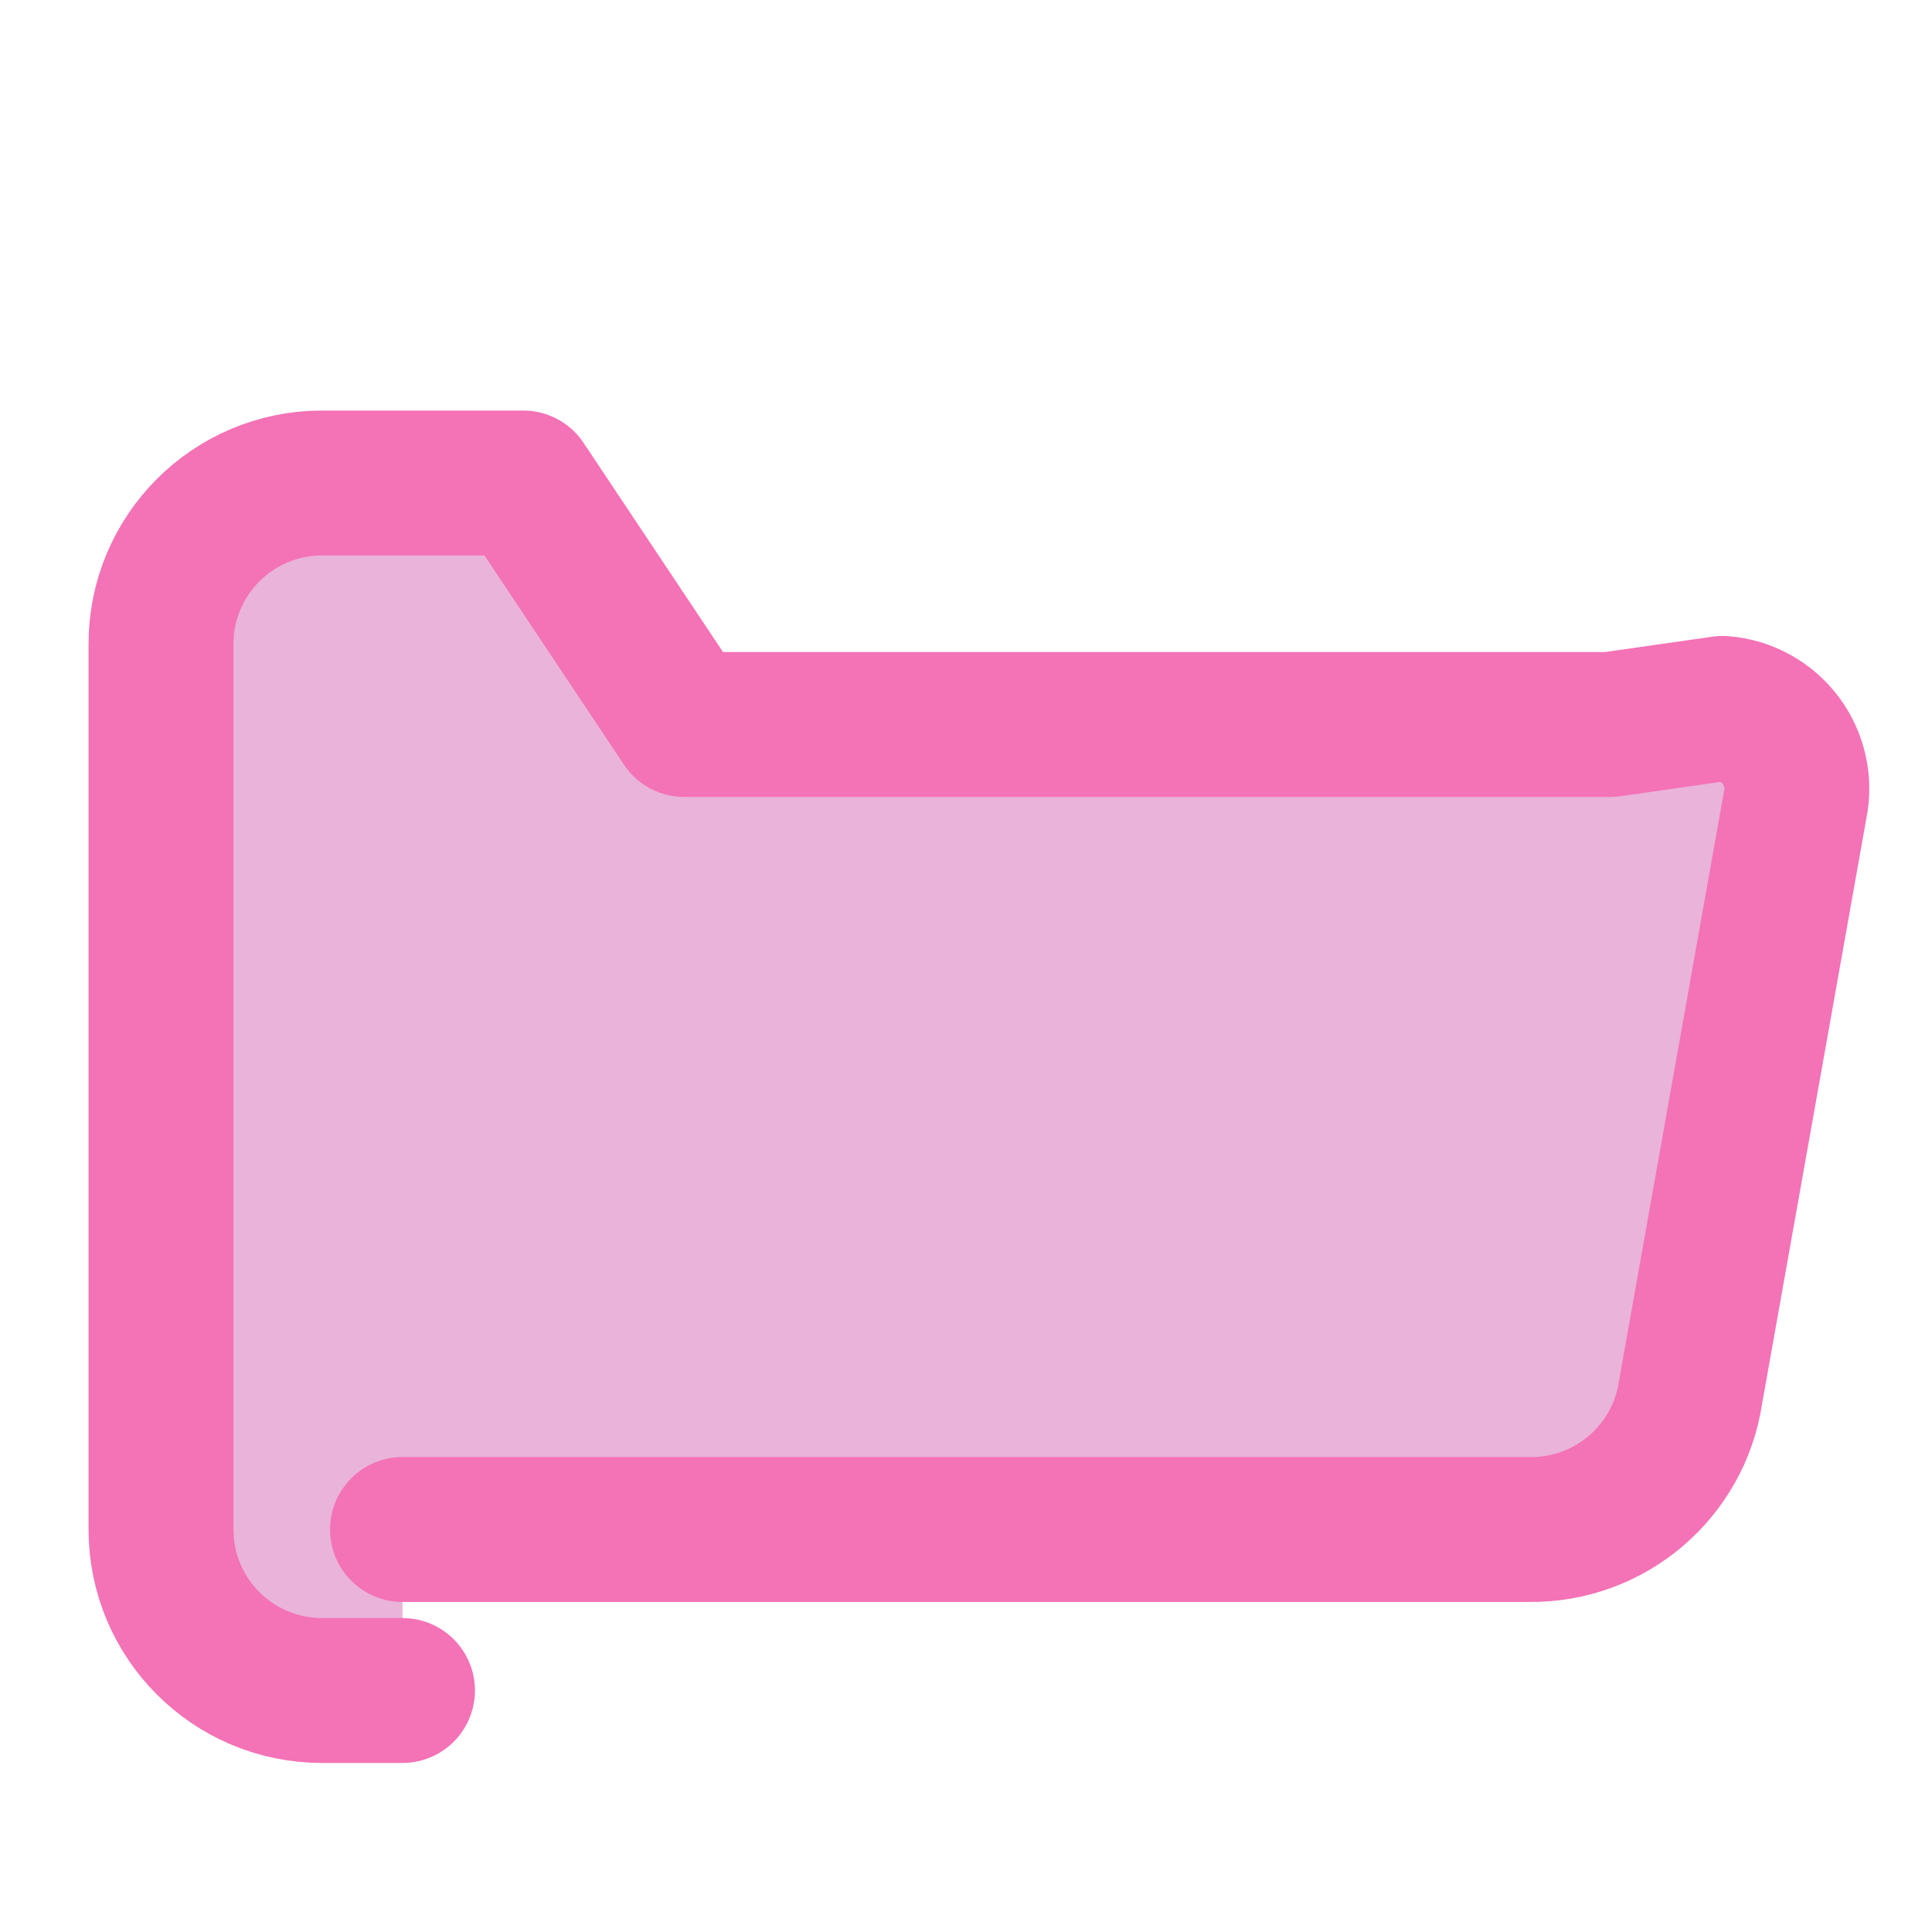
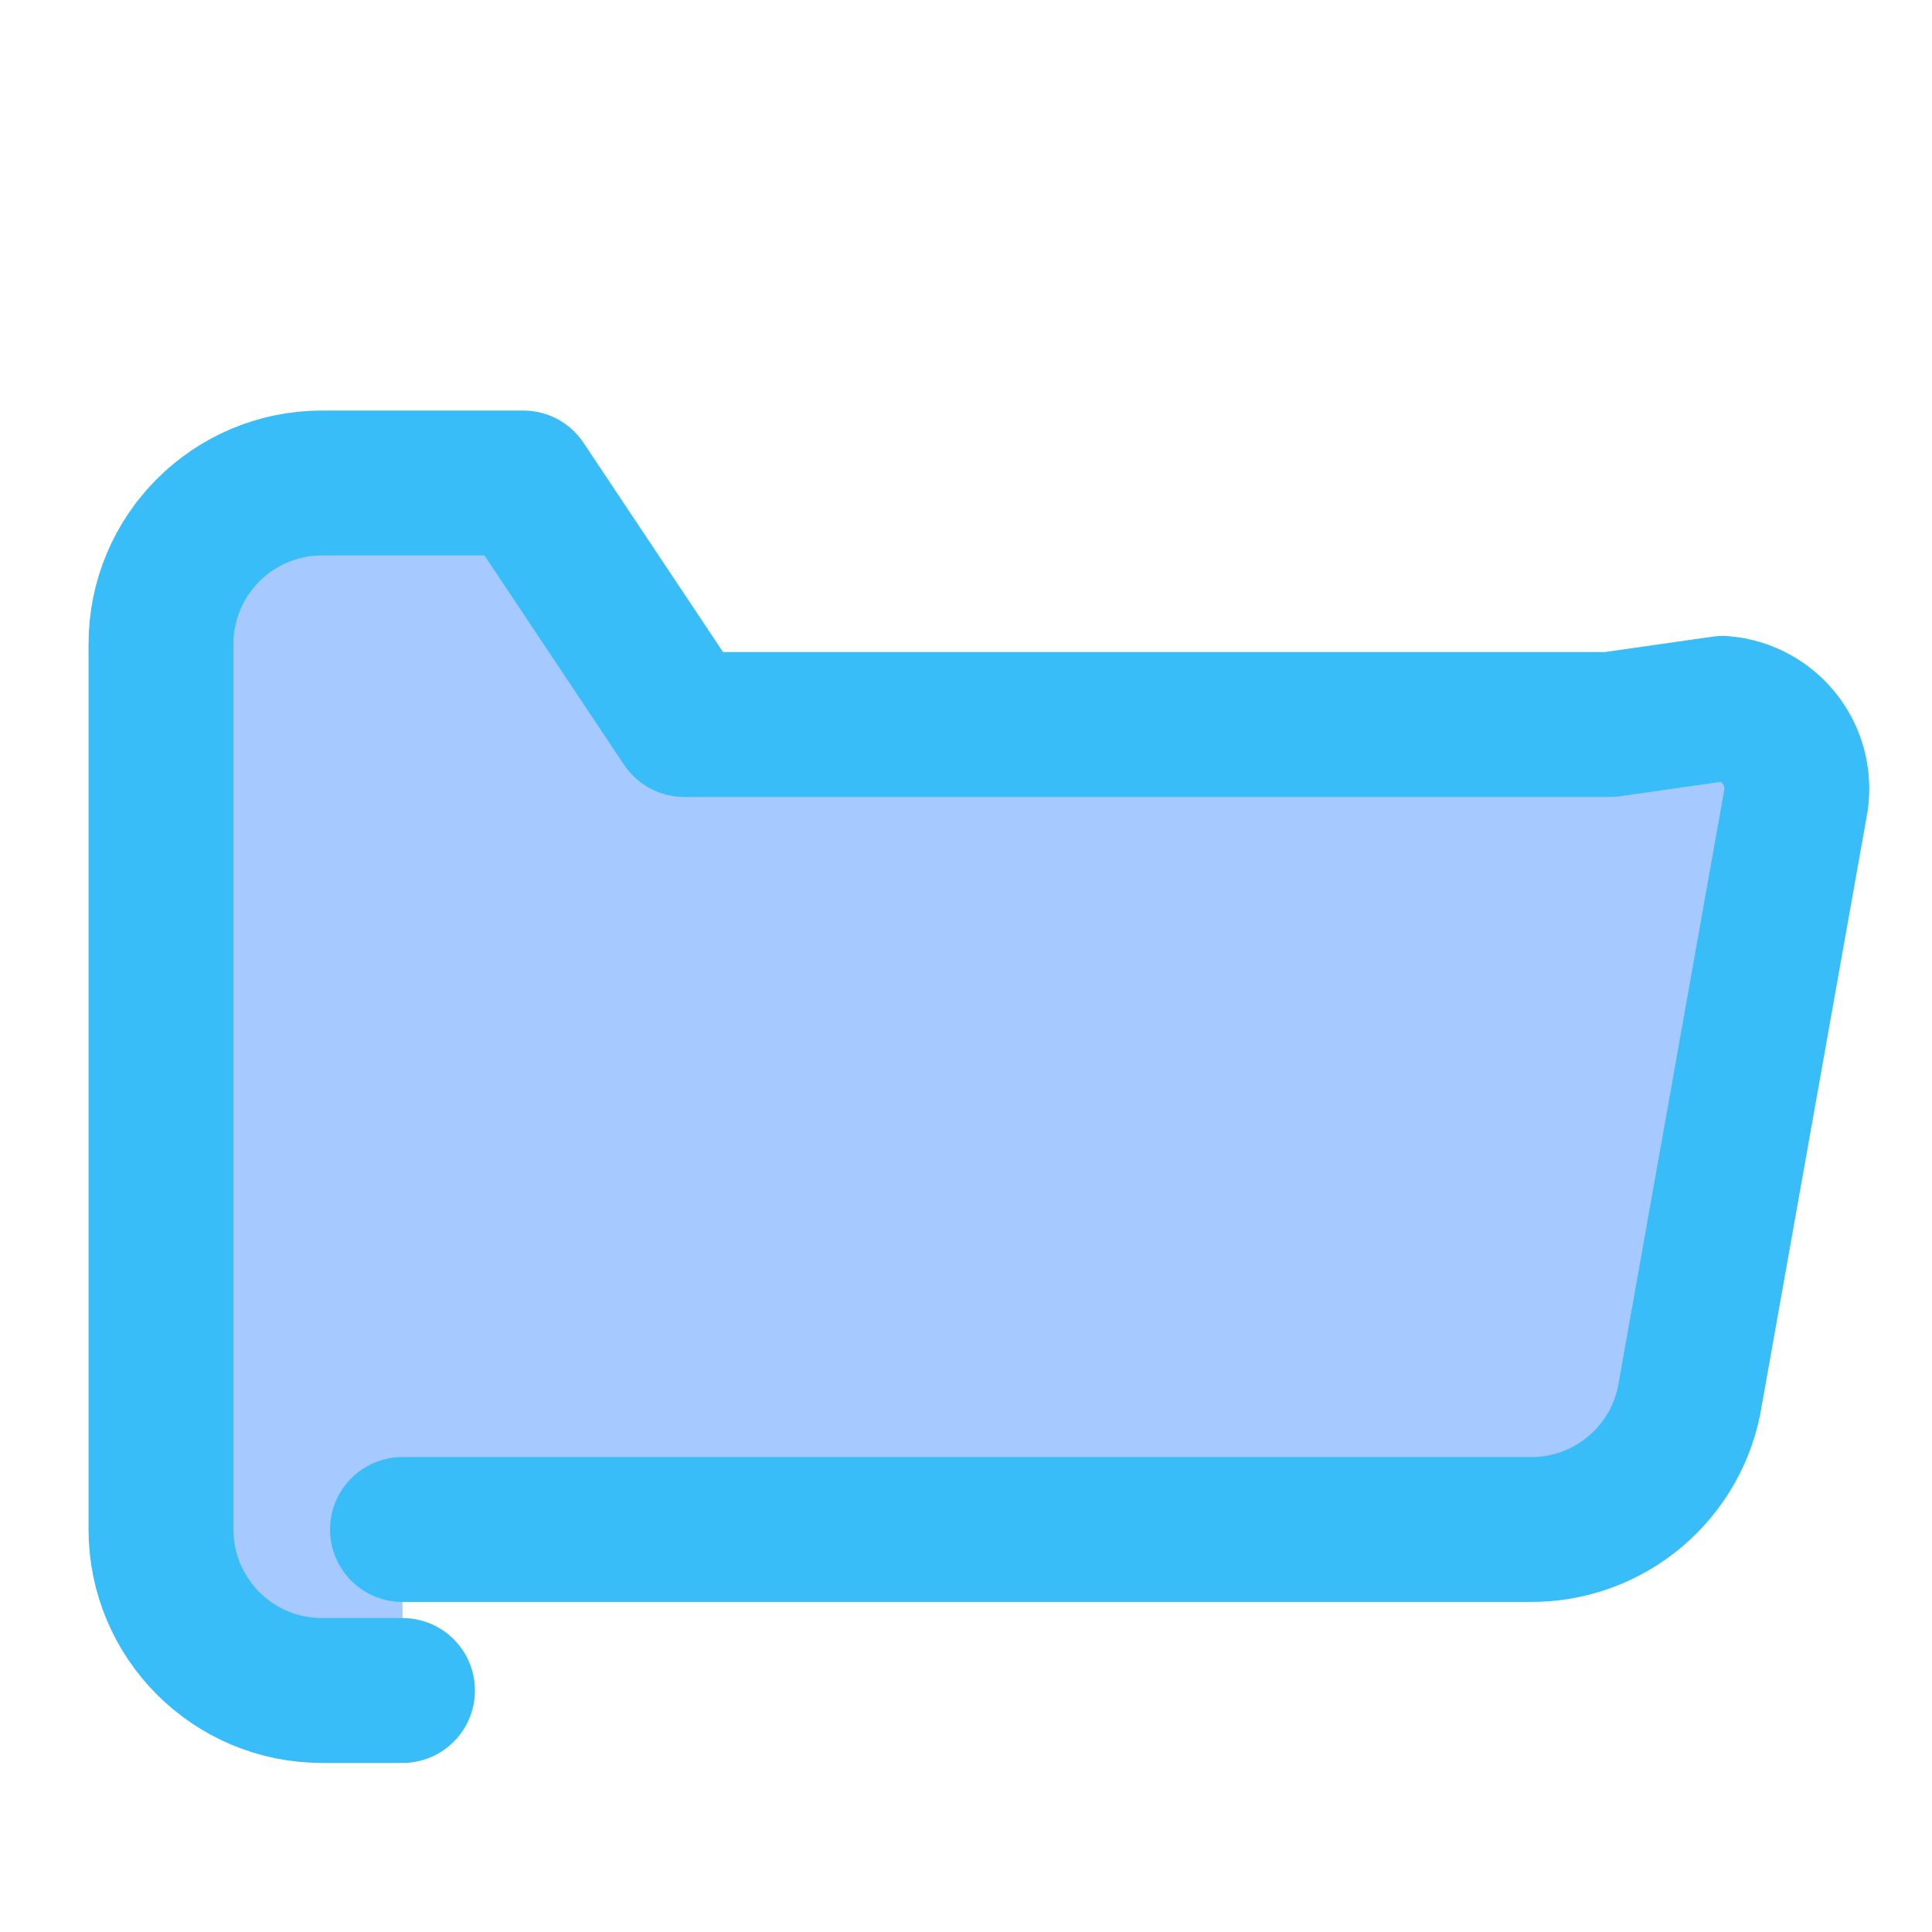
- <svg xmlns="http://www.w3.org/2000/svg" viewBox="0 0 24 24" width="16" height="16" fill="#c02694" fill-opacity="0.35" stroke="#f472b6" stroke-width="1.8" stroke-linecap="round" stroke-linejoin="round">
+ <svg xmlns="http://www.w3.org/2000/svg" viewBox="0 0 24 24" width="16" height="16" fill="#0066ff" fill-opacity="0.35" stroke="#38bdf8" stroke-width="1.8" stroke-linecap="round" stroke-linejoin="round">
  <path d="M5 19h14a2 2 0 0 0 2-1.7l1.3-7.3a1 1 0 0 0-.9-1.2l-1.4.2H8.5L6.5 6H4a2 2 0 0 0-2 2v11a2 2 0 0 0 2 2h1" />
</svg>
